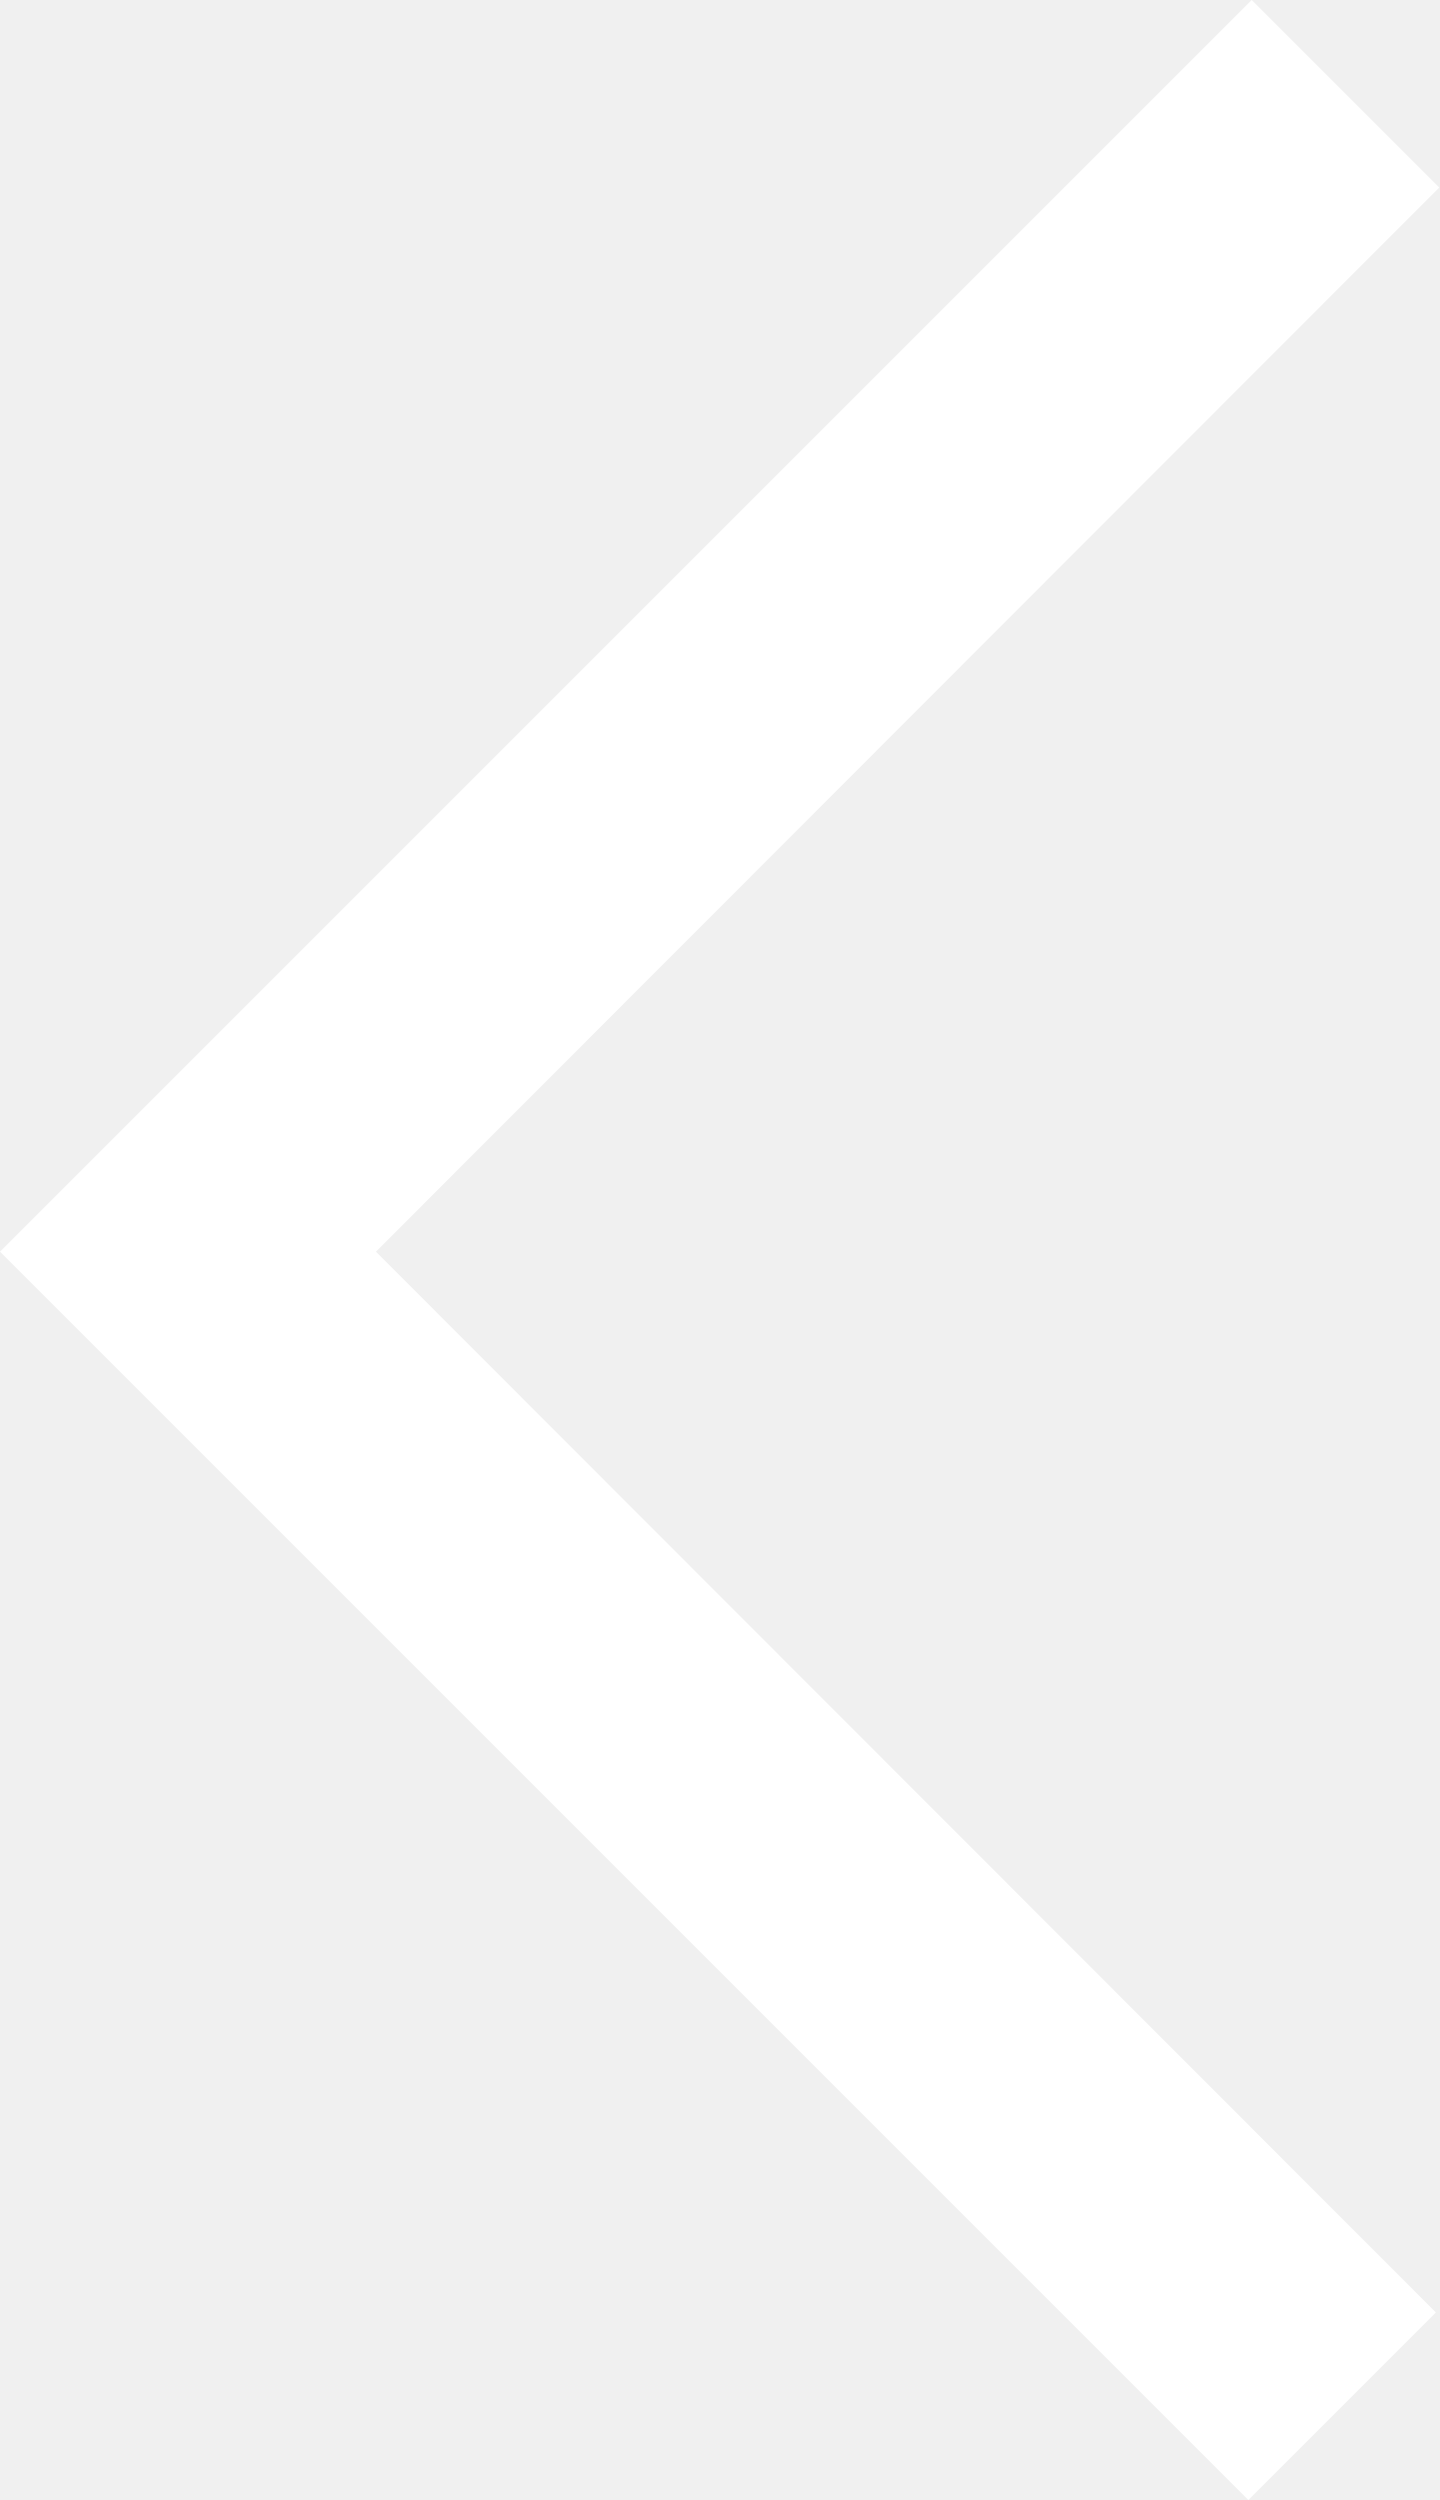
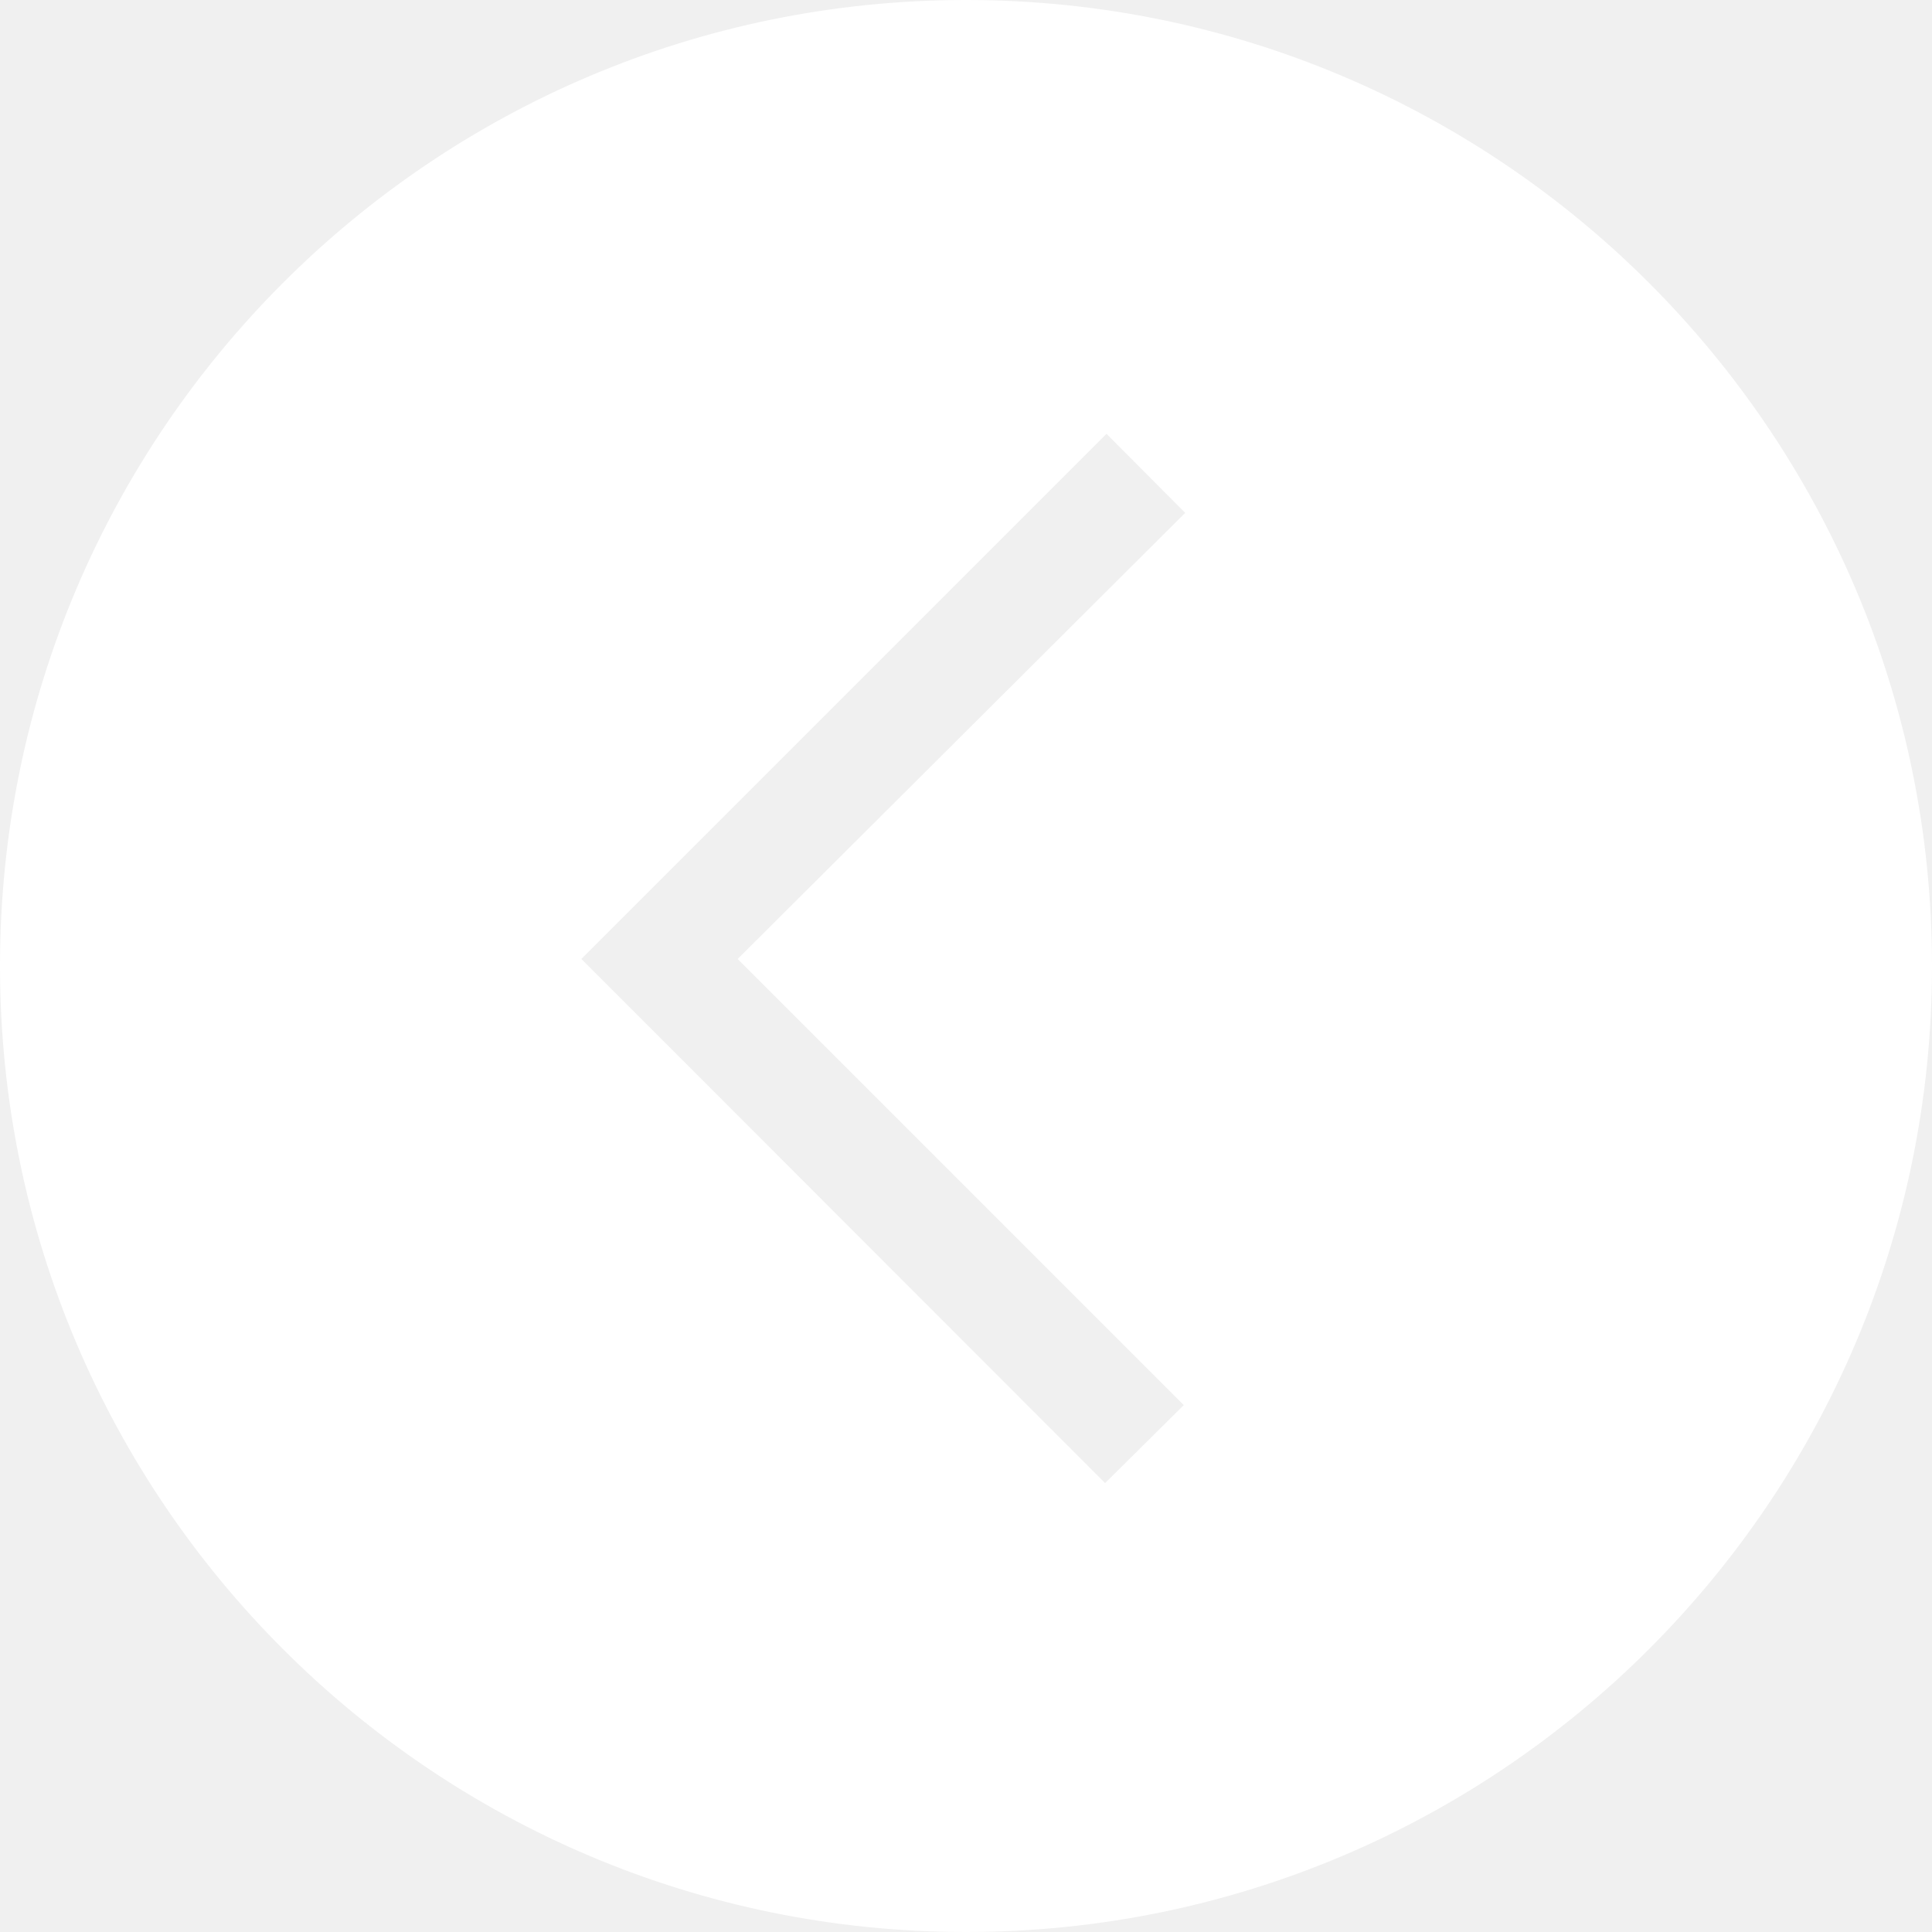
- <svg xmlns="http://www.w3.org/2000/svg" viewBox="0 0 17.19 29.86">
-   <polygon points="17.19 2.24 14.95 0 2.24 12.71 0 14.95 2.24 17.19 14.91 29.86 17.15 27.62 4.49 14.95 17.19 2.24" fill="#fff" />
+ <svg xmlns="http://www.w3.org/2000/svg" viewBox="0 0 55 55">
+   <path d="M55,27.5A27.5,27.5,0,1,1,27.5,0,27.5,27.5,0,0,1,55,27.5ZM33.74,14.6,31.5,12.35,18.79,25.06,16.55,27.3l2.24,2.24L31.46,42.22,33.7,40,21,27.3Z" fill="#fff" />
</svg>
